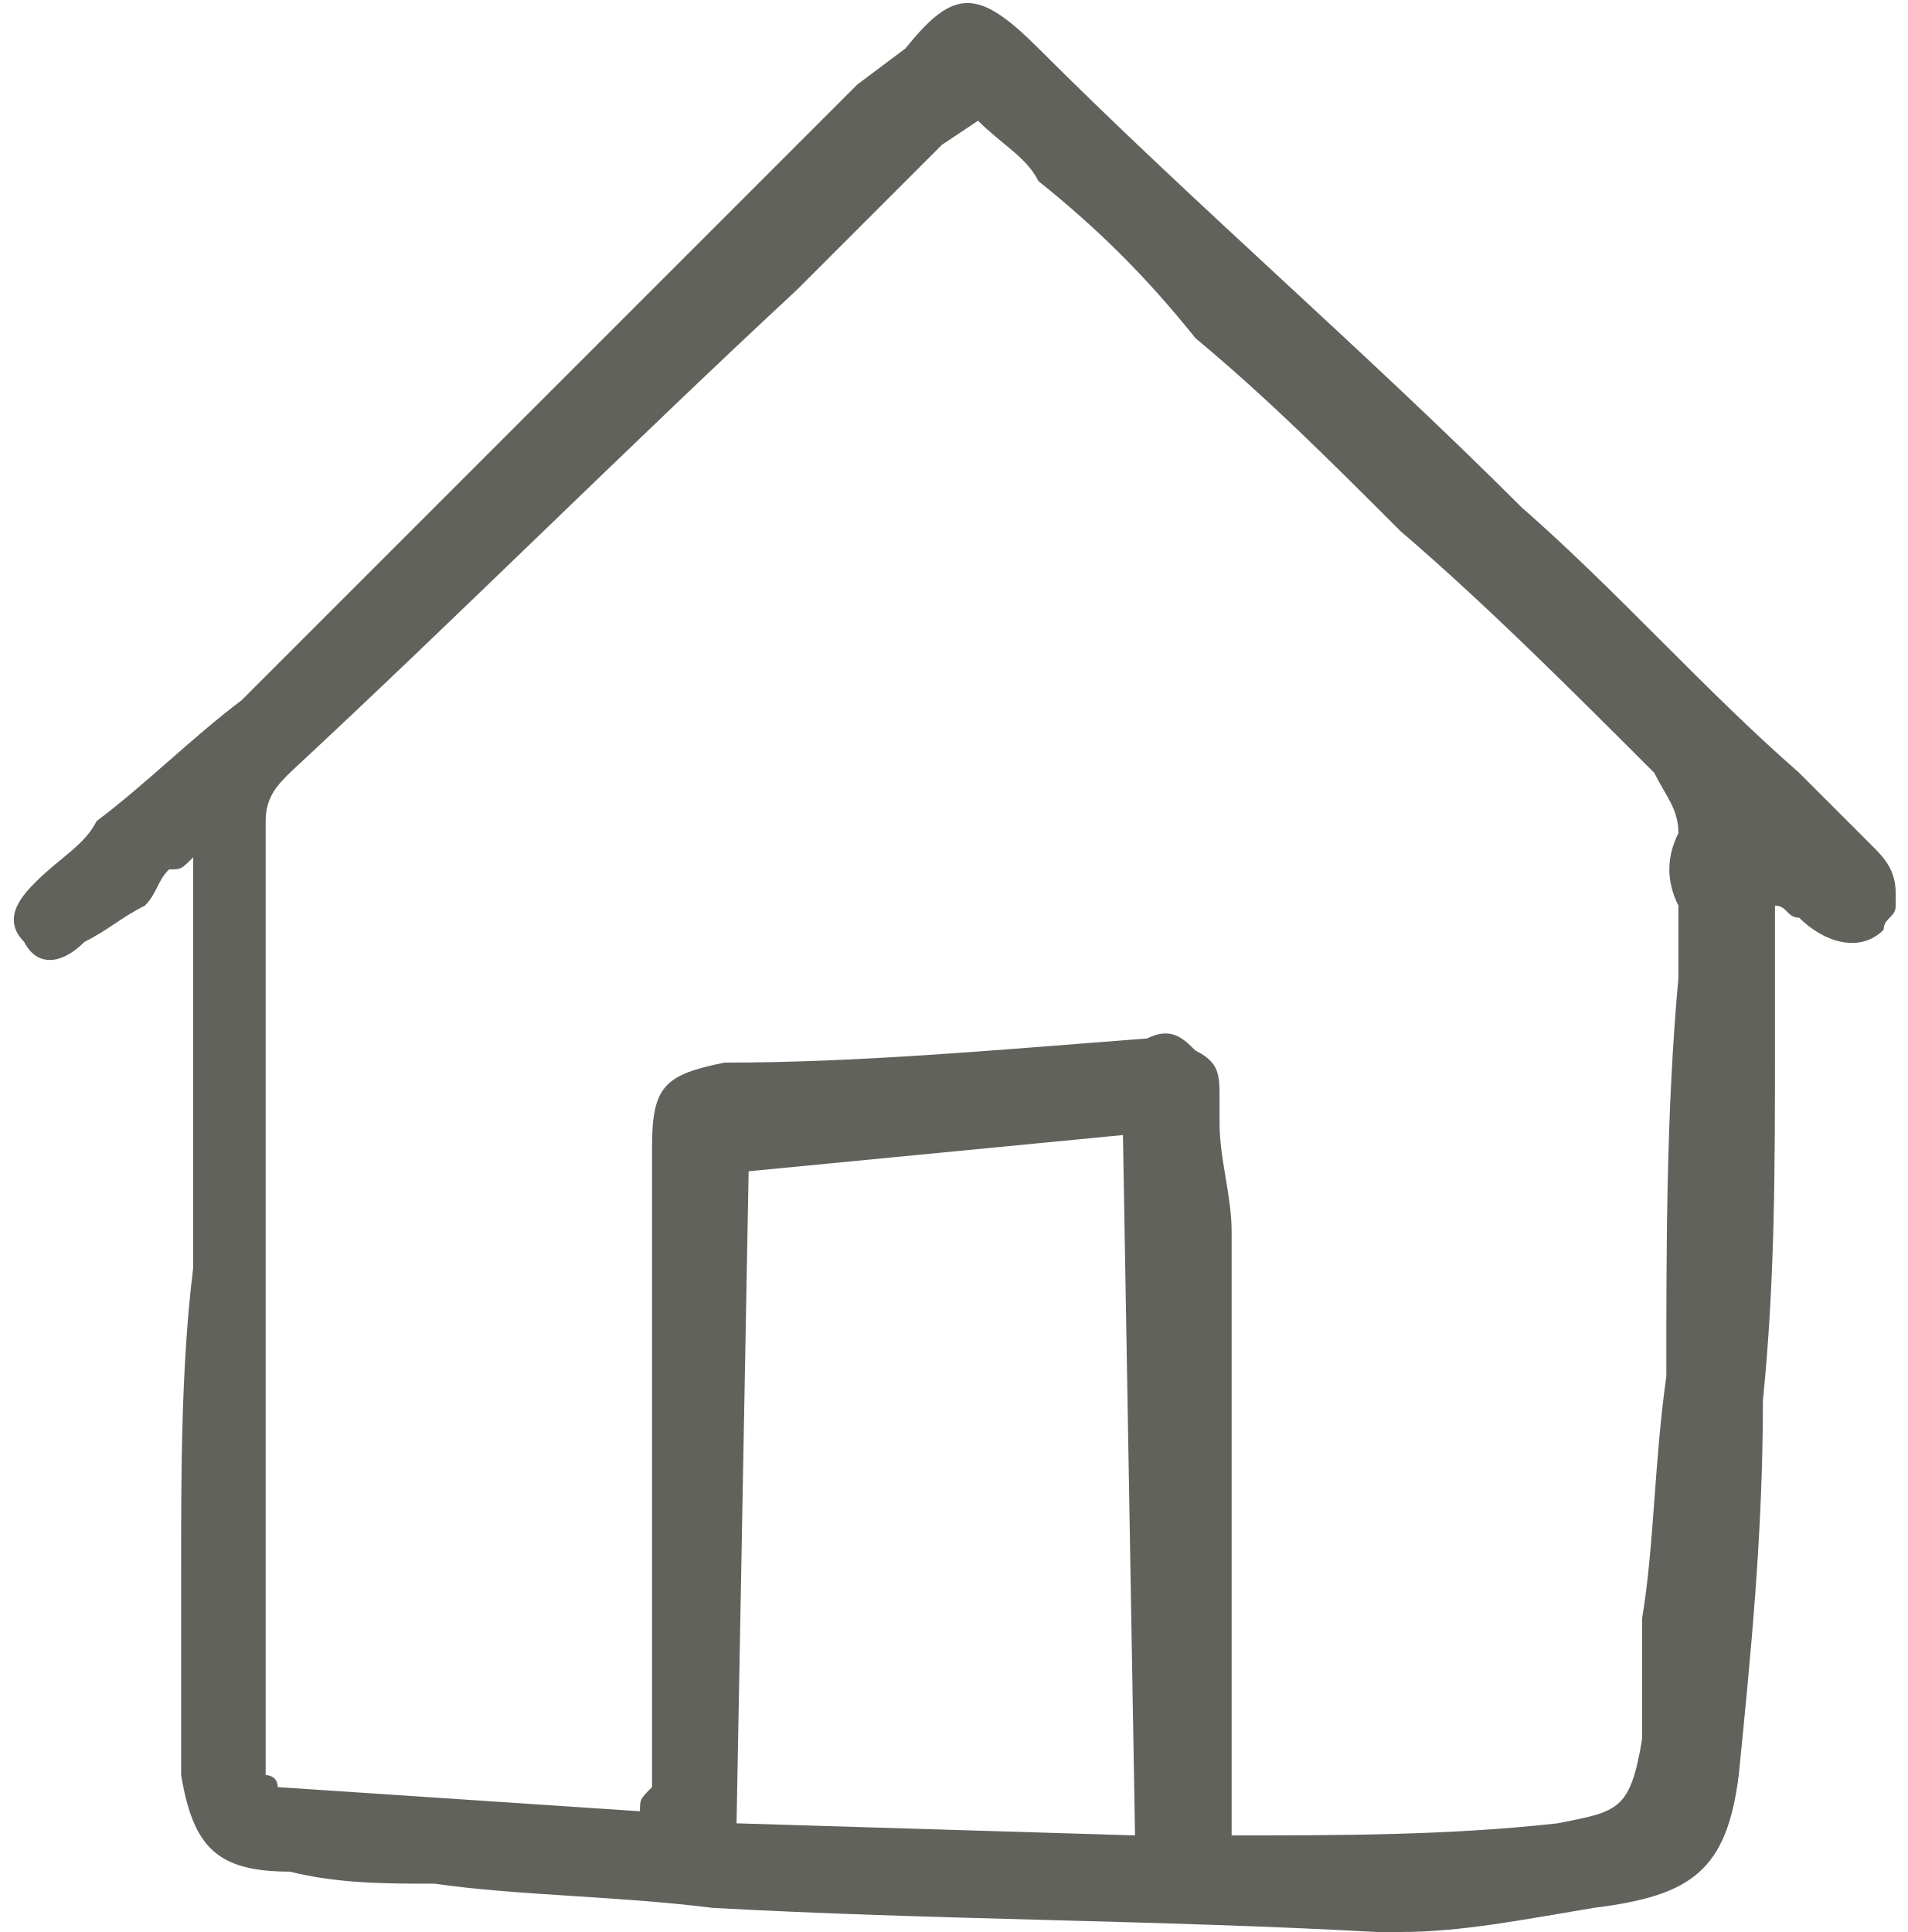
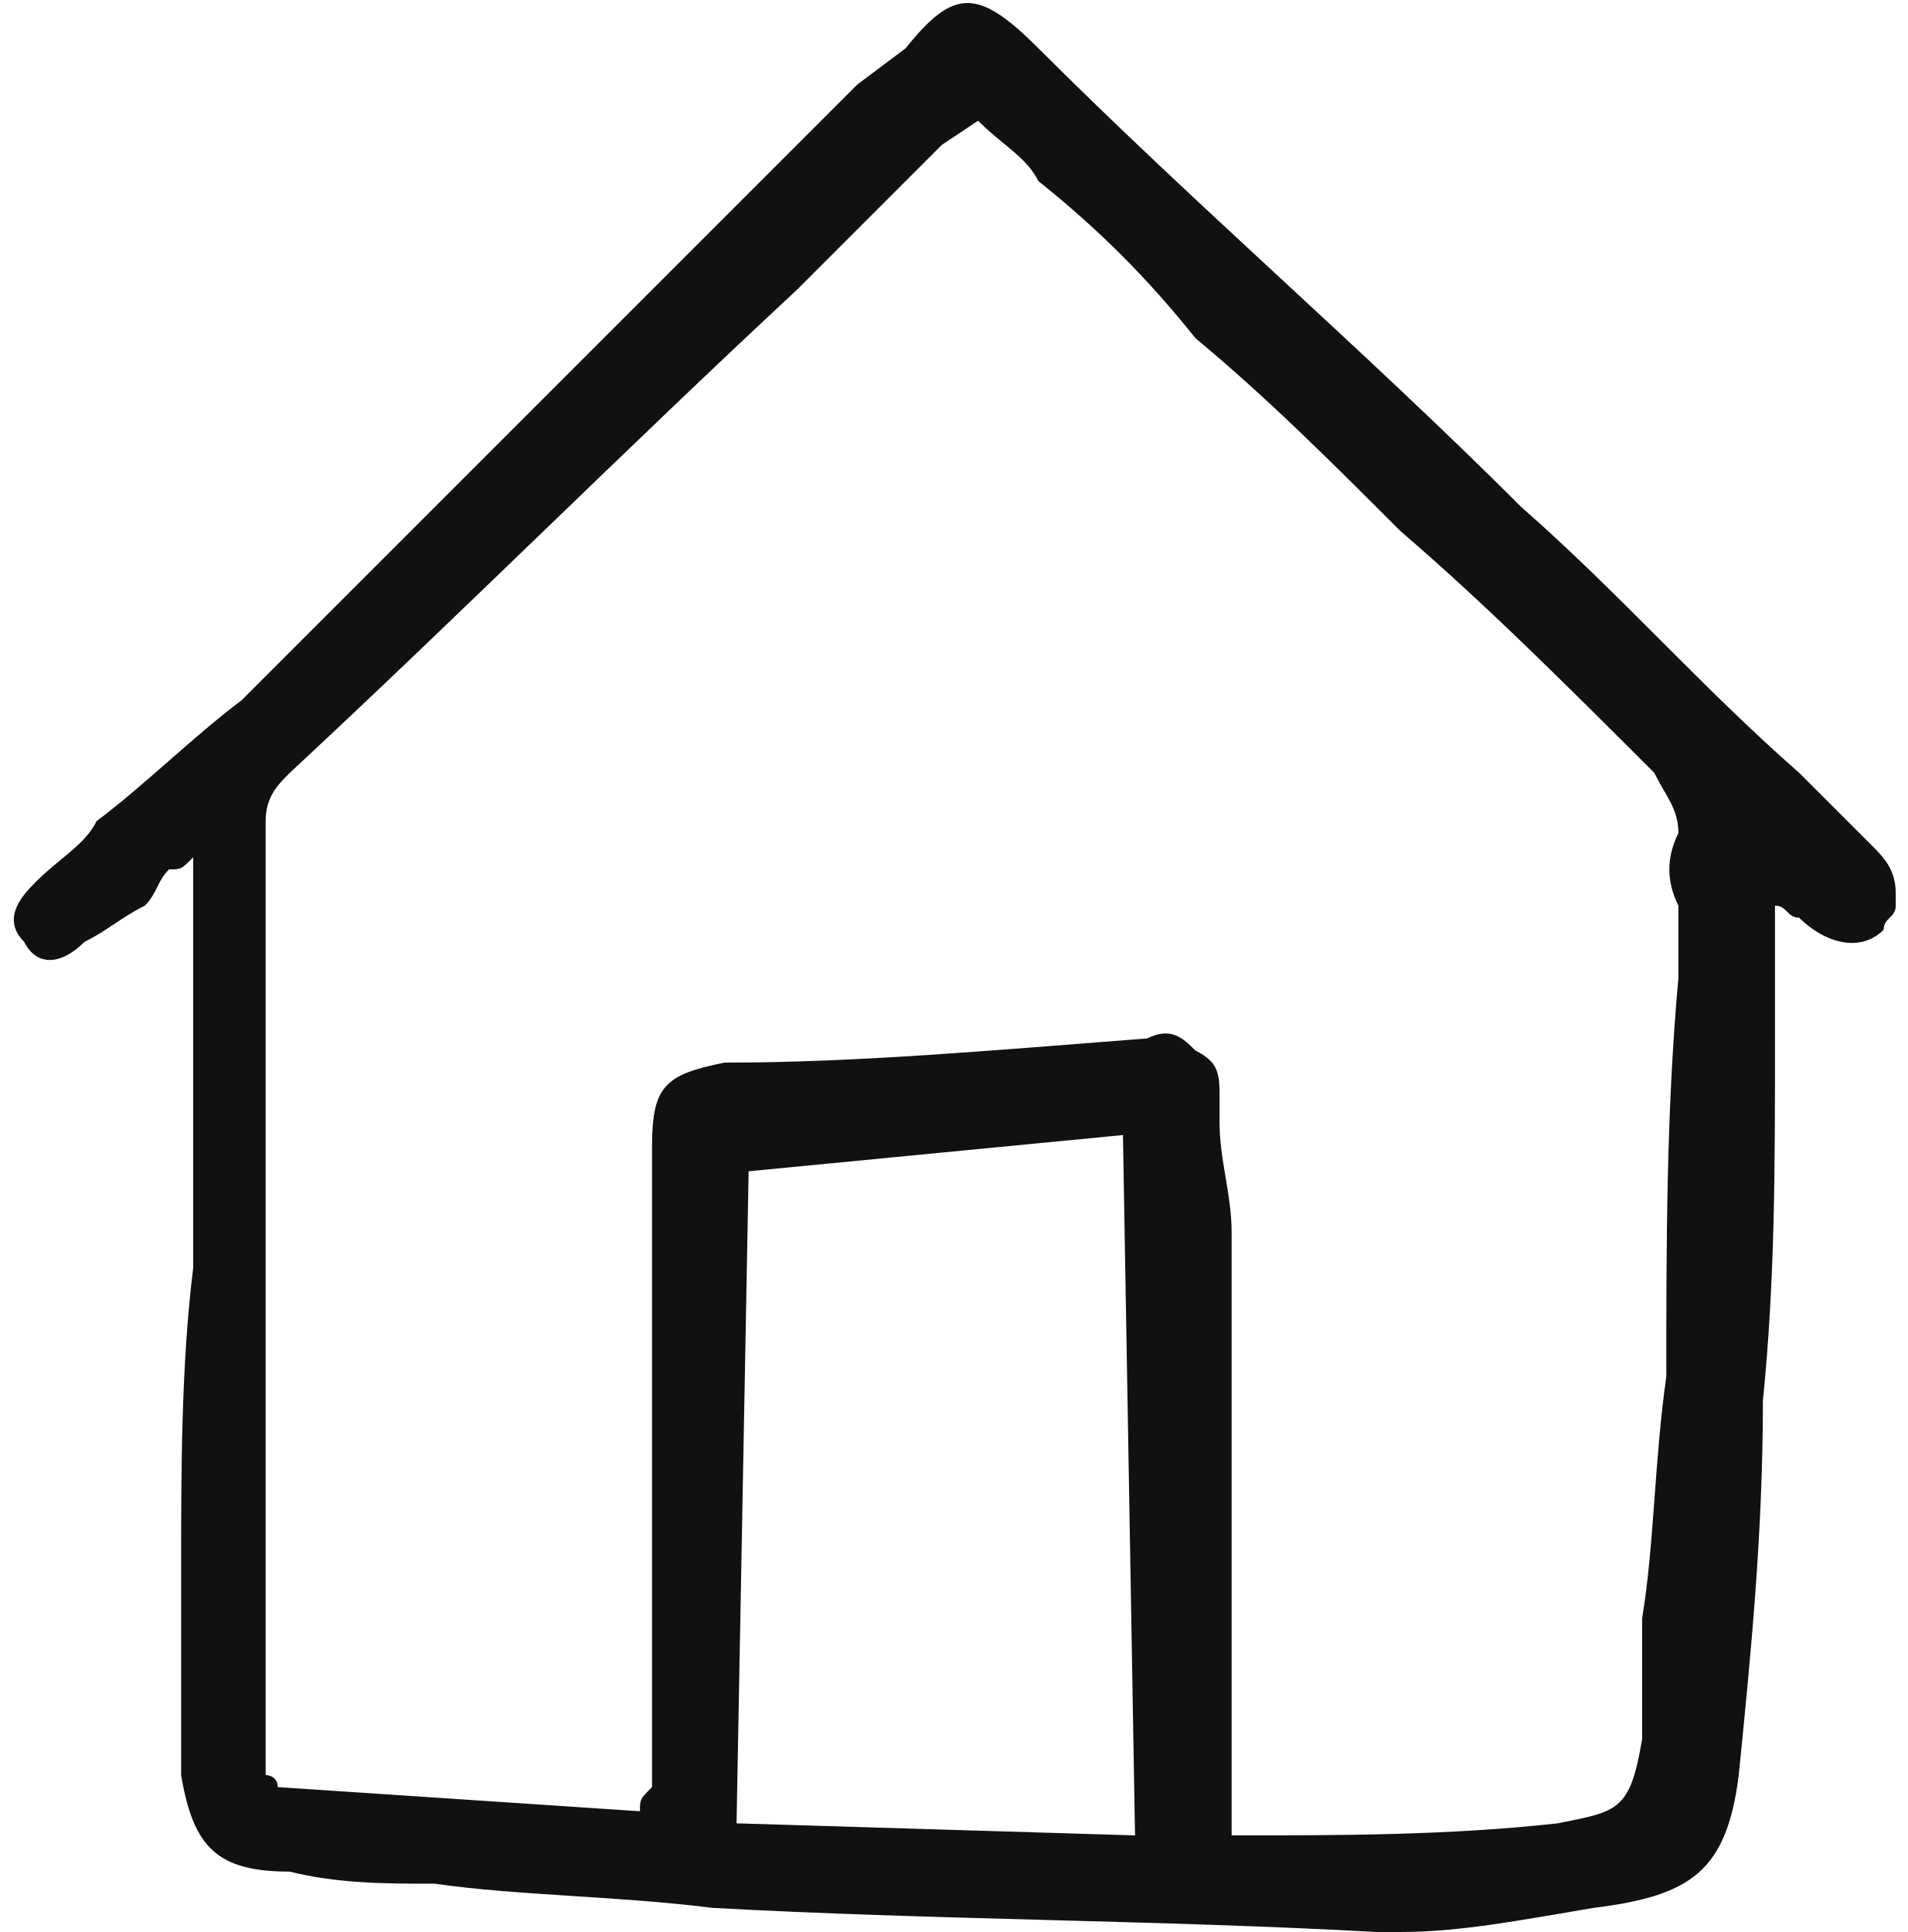
<svg xmlns="http://www.w3.org/2000/svg" viewBox="0 0 158 160" fill="none">
-   <path d="M152 67C151 66 150 65 149 64C141 57 134 49 126 42C113 29 99 17 86 4C81-1 79-1 75 4L71 7C54 24 37 41 20 58C16 61 12 65 8 68C7 70 5 71 3 73C2 74 0 76 2 78C3 80 5 80 7 78C9 77 10 76 12 75C13 74 13 73 14 72C15 72 15 72 16 71L16 71C16 73 16 74 16 75C16 79 16 82 16 85C16 92 16 98 16 105C15 113 15 122 15 130C15 135 15 141 15 147C16 153 18 155 24 155C28 156 32 156 36 156C43 157 51 157 59 158C77 159 96 159 114 160C114 160 115 160 116 160C121 160 126 159 132 158C140 157 143 155 144 147C145 137 146 127 146 116C147 106 147 97 147 86C147 82 147 79 147 75C148 75 148 76 149 76C151 78 154 79 156 77C156 76 157 76 157 75C157 75 157 74 157 74C157 72 156 71 155 70C154 69 153 68 152 67ZM62 97L93 94L94 152L61 151L62 97ZM102 102C102 99 101 96 101 93C101 93 101 92 101 91C101 89 101 88 99 87C98 86 97 85 95 86C82 87 71 88 60 88C55 89 54 90 54 95C54 115 54 130 54 145C54 146 54 147 54 148C53 149 53 149 53 150L23 148C23 147 22 147 22 147C22 145 22 144 22 143C22 137 22 132 22 127C22 120 22 114 22 108C22 102 22 95 22 90C22 82 22 75 22 68C22 66 23 65 24 64C38 51 52 37 66 24L72 18C74 16 76 14 78 12L81 10C83 12 85 13 86 15C91 19 95 23 99 28C105 33 110 38 116 44C123 50 130 57 137 64C138 66 139 67 139 69C138 71 138 73 139 75C139 76 139 77 139 78L139 81C138 92 138 103 138 114C137 121 137 128 136 134C136 137 136 140 136 143L136 143C136 143 136 144 136 144C135 150 134 150 129 151C120 152 111 152 102 152L102 139C102 127 102 114 102 102H102Z" fill="#62625d" />
+   <path d="M152 67C151 66 150 65 149 64C141 57 134 49 126 42C113 29 99 17 86 4C81-1 79-1 75 4L71 7C54 24 37 41 20 58C16 61 12 65 8 68C7 70 5 71 3 73C2 74 0 76 2 78C3 80 5 80 7 78C9 77 10 76 12 75C13 74 13 73 14 72C15 72 15 72 16 71L16 71C16 73 16 74 16 75C16 79 16 82 16 85C16 92 16 98 16 105C15 113 15 122 15 130C15 135 15 141 15 147C16 153 18 155 24 155C28 156 32 156 36 156C43 157 51 157 59 158C77 159 96 159 114 160C114 160 115 160 116 160C121 160 126 159 132 158C140 157 143 155 144 147C145 137 146 127 146 116C147 106 147 97 147 86C147 82 147 79 147 75C148 75 148 76 149 76C151 78 154 79 156 77C156 76 157 76 157 75C157 75 157 74 157 74C157 72 156 71 155 70C154 69 153 68 152 67ZM62 97L93 94L94 152L61 151L62 97ZM102 102C102 99 101 96 101 93C101 93 101 92 101 91C101 89 101 88 99 87C98 86 97 85 95 86C82 87 71 88 60 88C55 89 54 90 54 95C54 115 54 130 54 145C54 146 54 147 54 148C53 149 53 149 53 150L23 148C23 147 22 147 22 147C22 145 22 144 22 143C22 137 22 132 22 127C22 120 22 114 22 108C22 102 22 95 22 90C22 82 22 75 22 68C22 66 23 65 24 64C38 51 52 37 66 24L72 18C74 16 76 14 78 12L81 10C83 12 85 13 86 15C91 19 95 23 99 28C105 33 110 38 116 44C123 50 130 57 137 64C138 66 139 67 139 69C138 71 138 73 139 75C139 76 139 77 139 78L139 81C138 92 138 103 138 114C137 121 137 128 136 134C136 137 136 140 136 143L136 143C136 143 136 144 136 144C135 150 134 150 129 151C120 152 111 152 102 152L102 139C102 127 102 114 102 102H102Z" fill="#111111" />
</svg>
